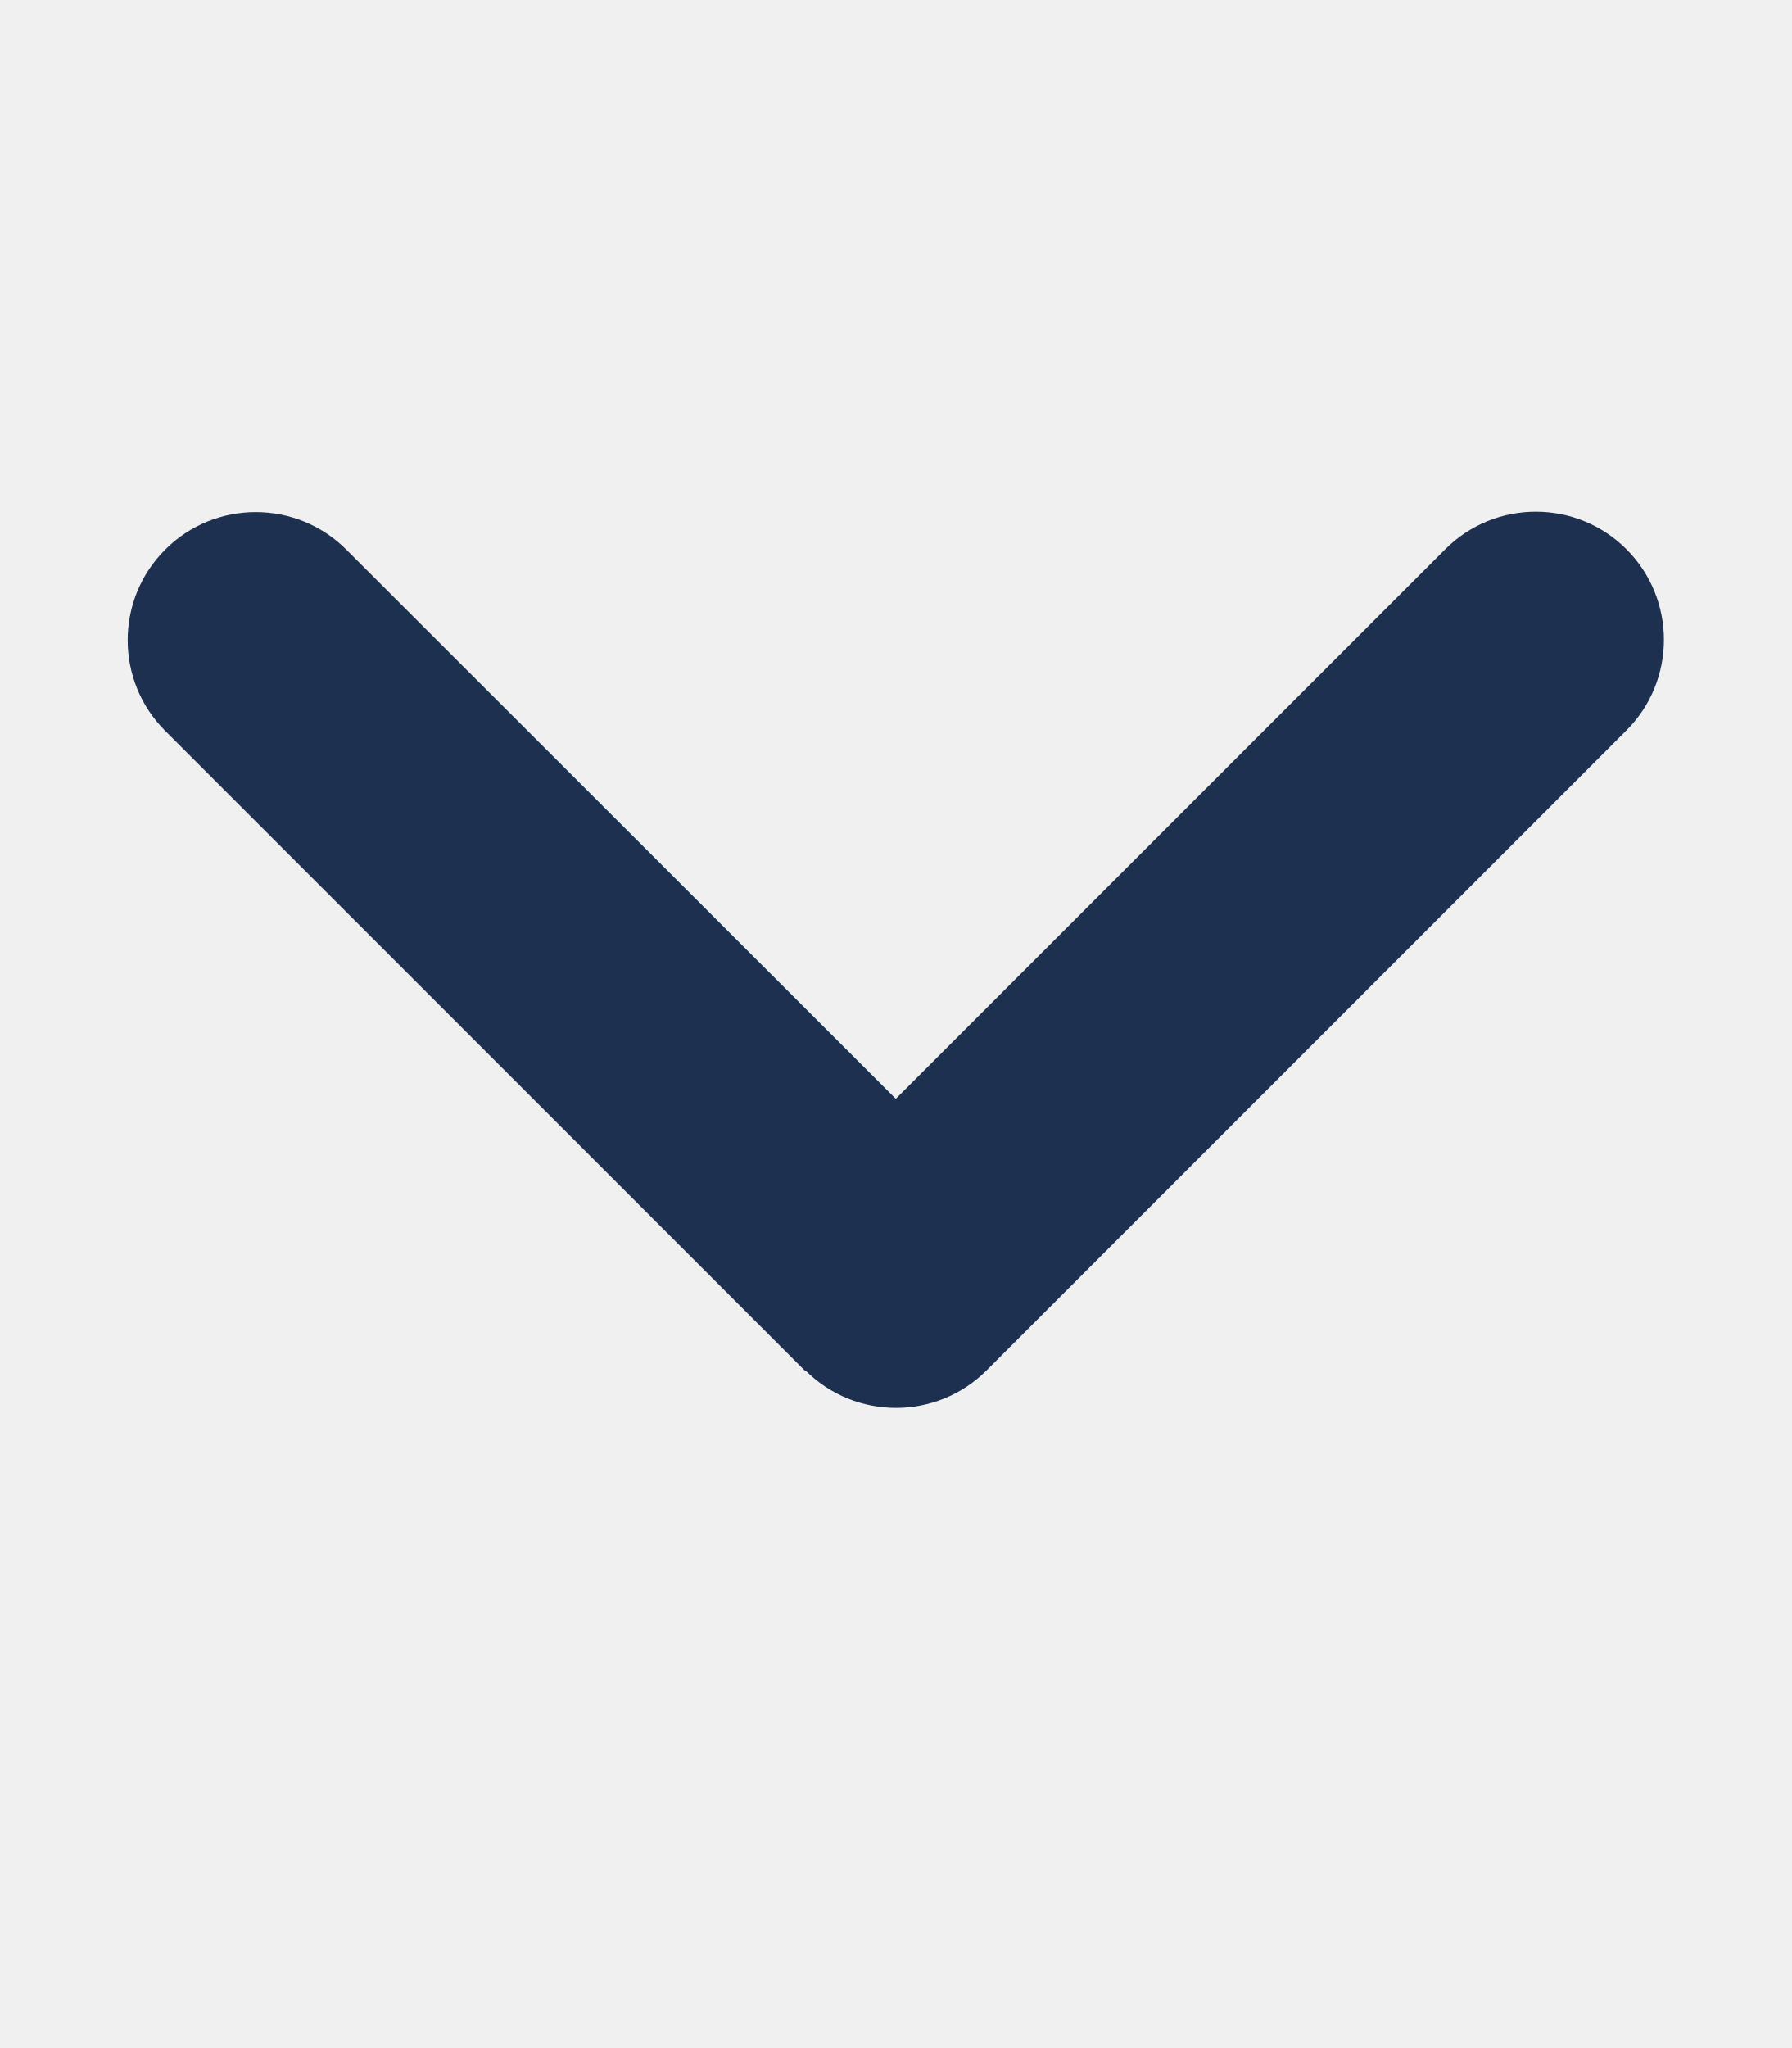
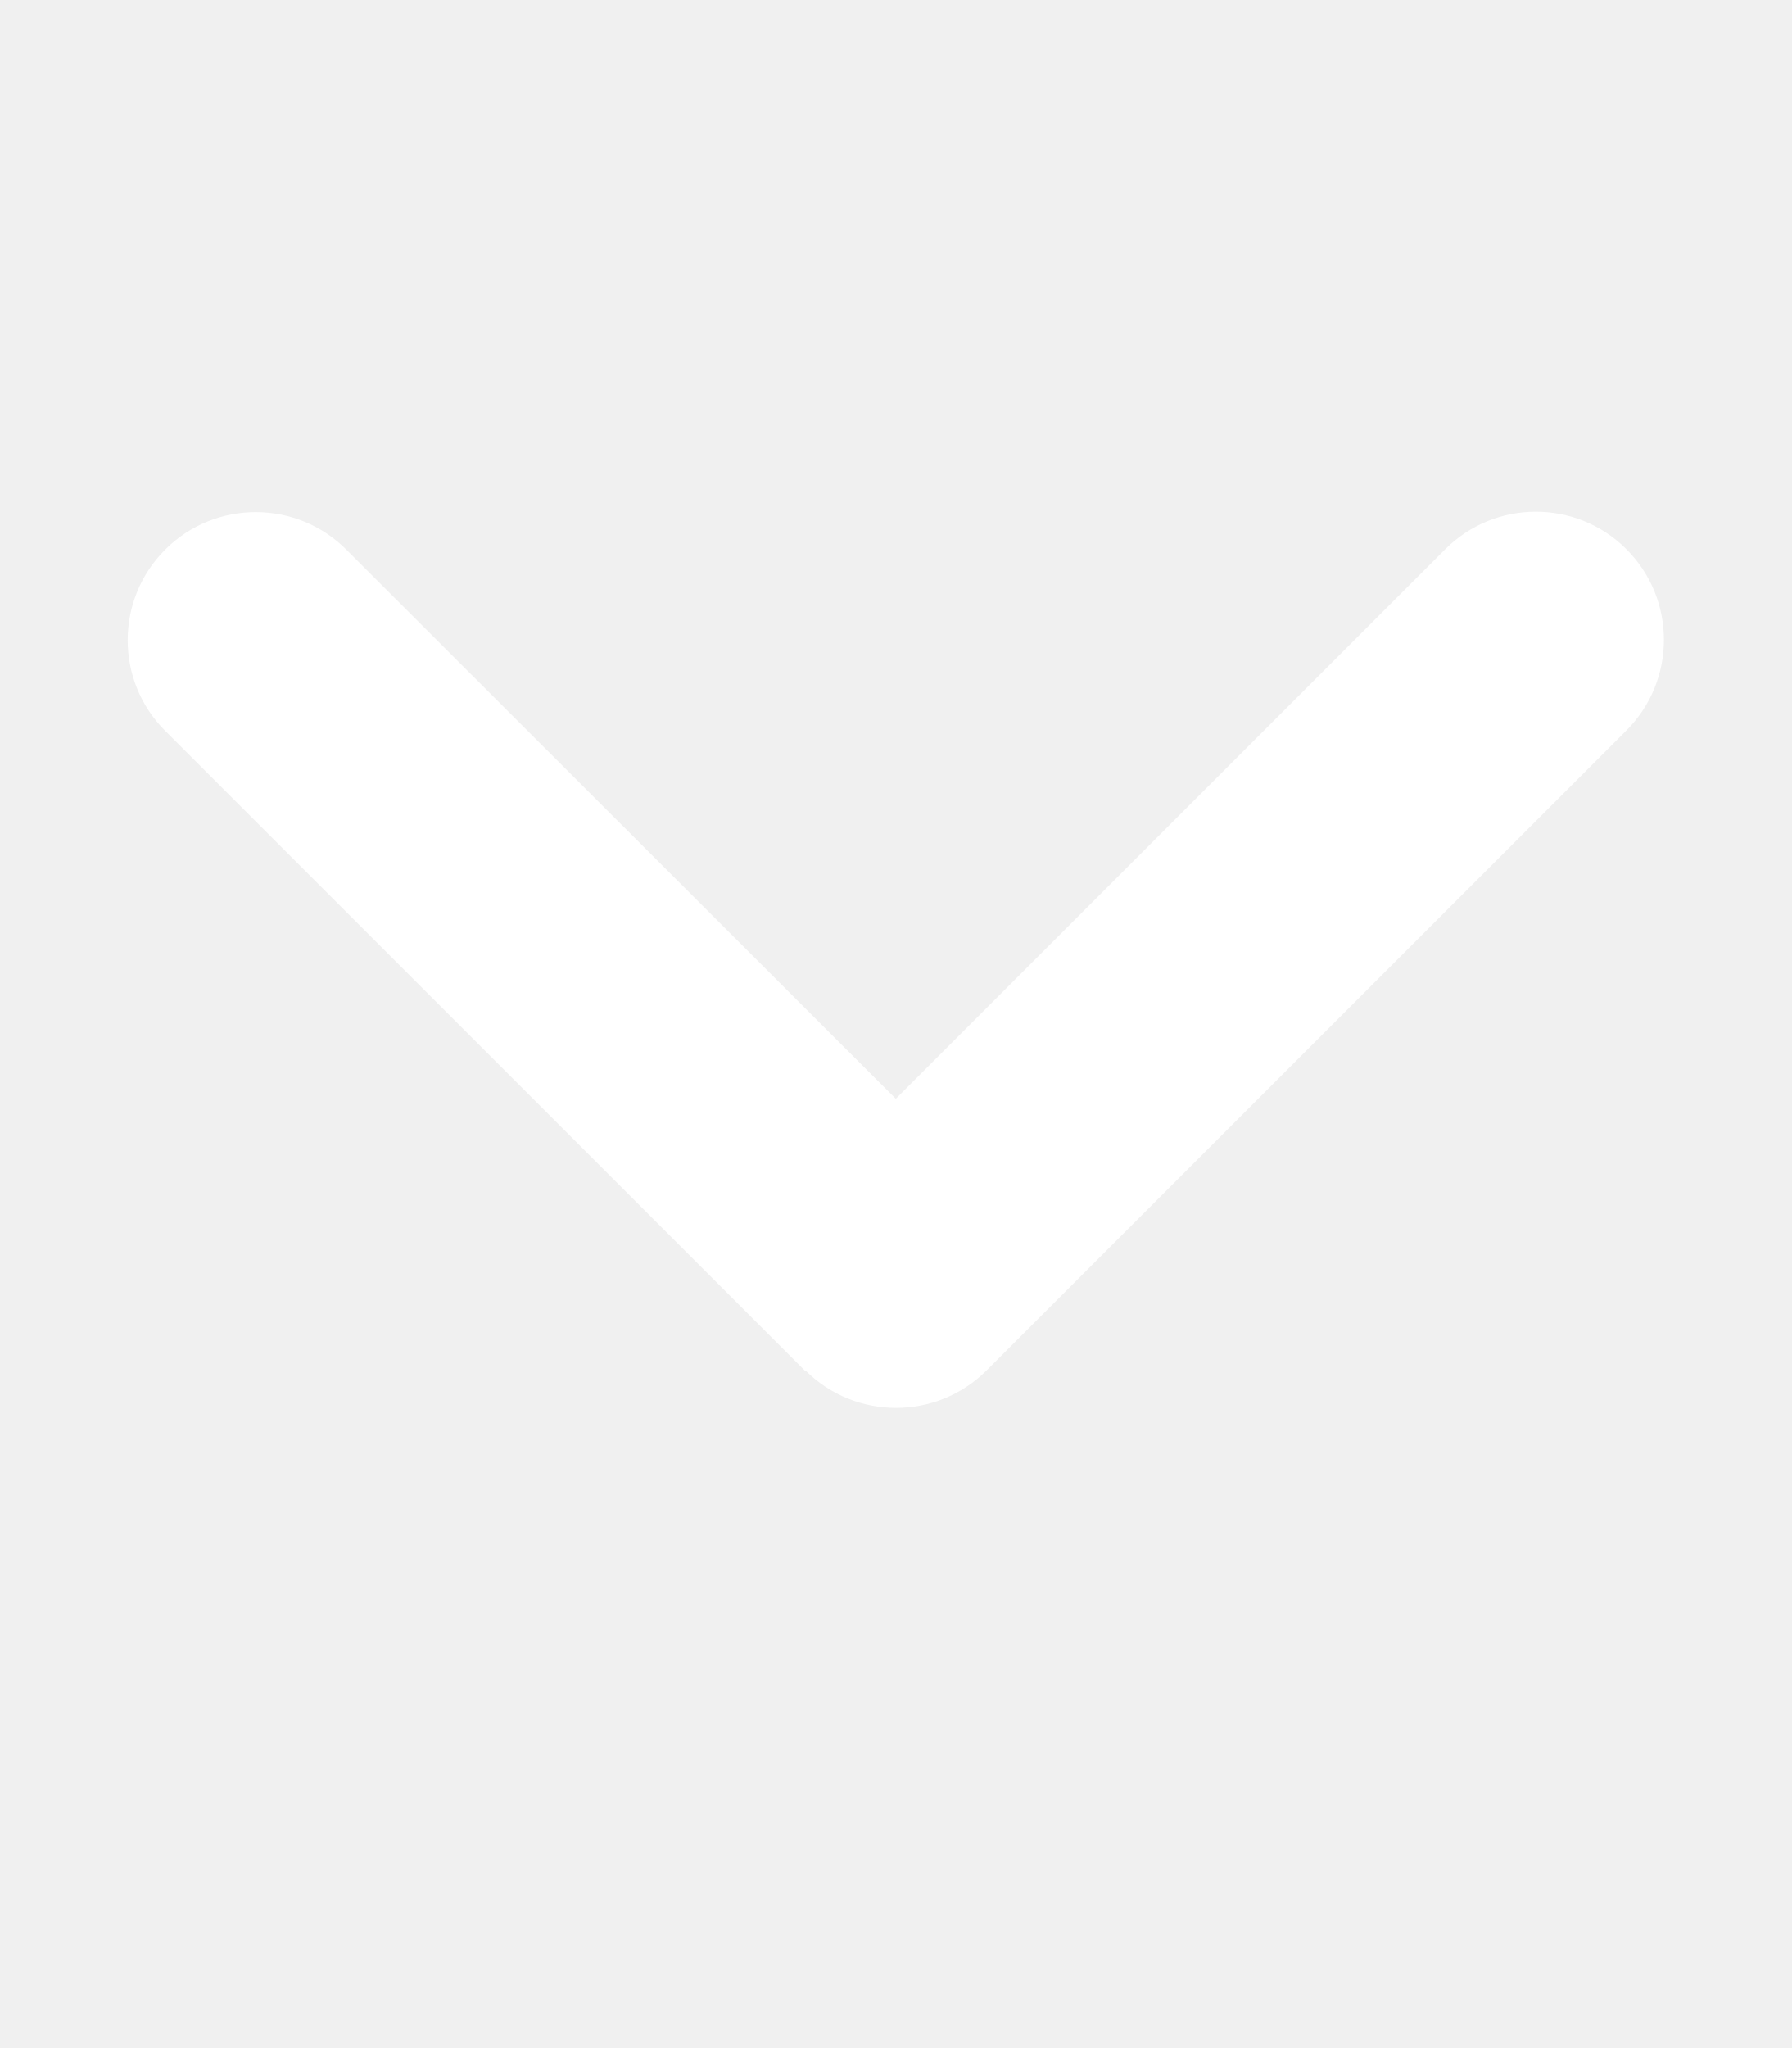
<svg xmlns="http://www.w3.org/2000/svg" height="16" width="14" viewBox="0 0 448 512">
-   <path opacity="1" fill="#1E3050" d="M201.4 342.6c12.5 12.5 32.8 12.5 45.3 0l160-160c12.5-12.5 12.5-32.8 0-45.3s-32.8-12.5-45.3 0L224 274.7 86.6 137.4c-12.5-12.5-32.8-12.5-45.3 0s-12.5 32.8 0 45.3l160 160z" />
+   <path opacity="1" fill="#FFFFFF" d="M201.4 342.6c12.5 12.5 32.8 12.5 45.3 0l160-160c12.5-12.5 12.5-32.8 0-45.3s-32.8-12.5-45.3 0L224 274.7 86.6 137.4c-12.5-12.5-32.8-12.5-45.3 0s-12.5 32.8 0 45.3l160 160z" />
</svg>
